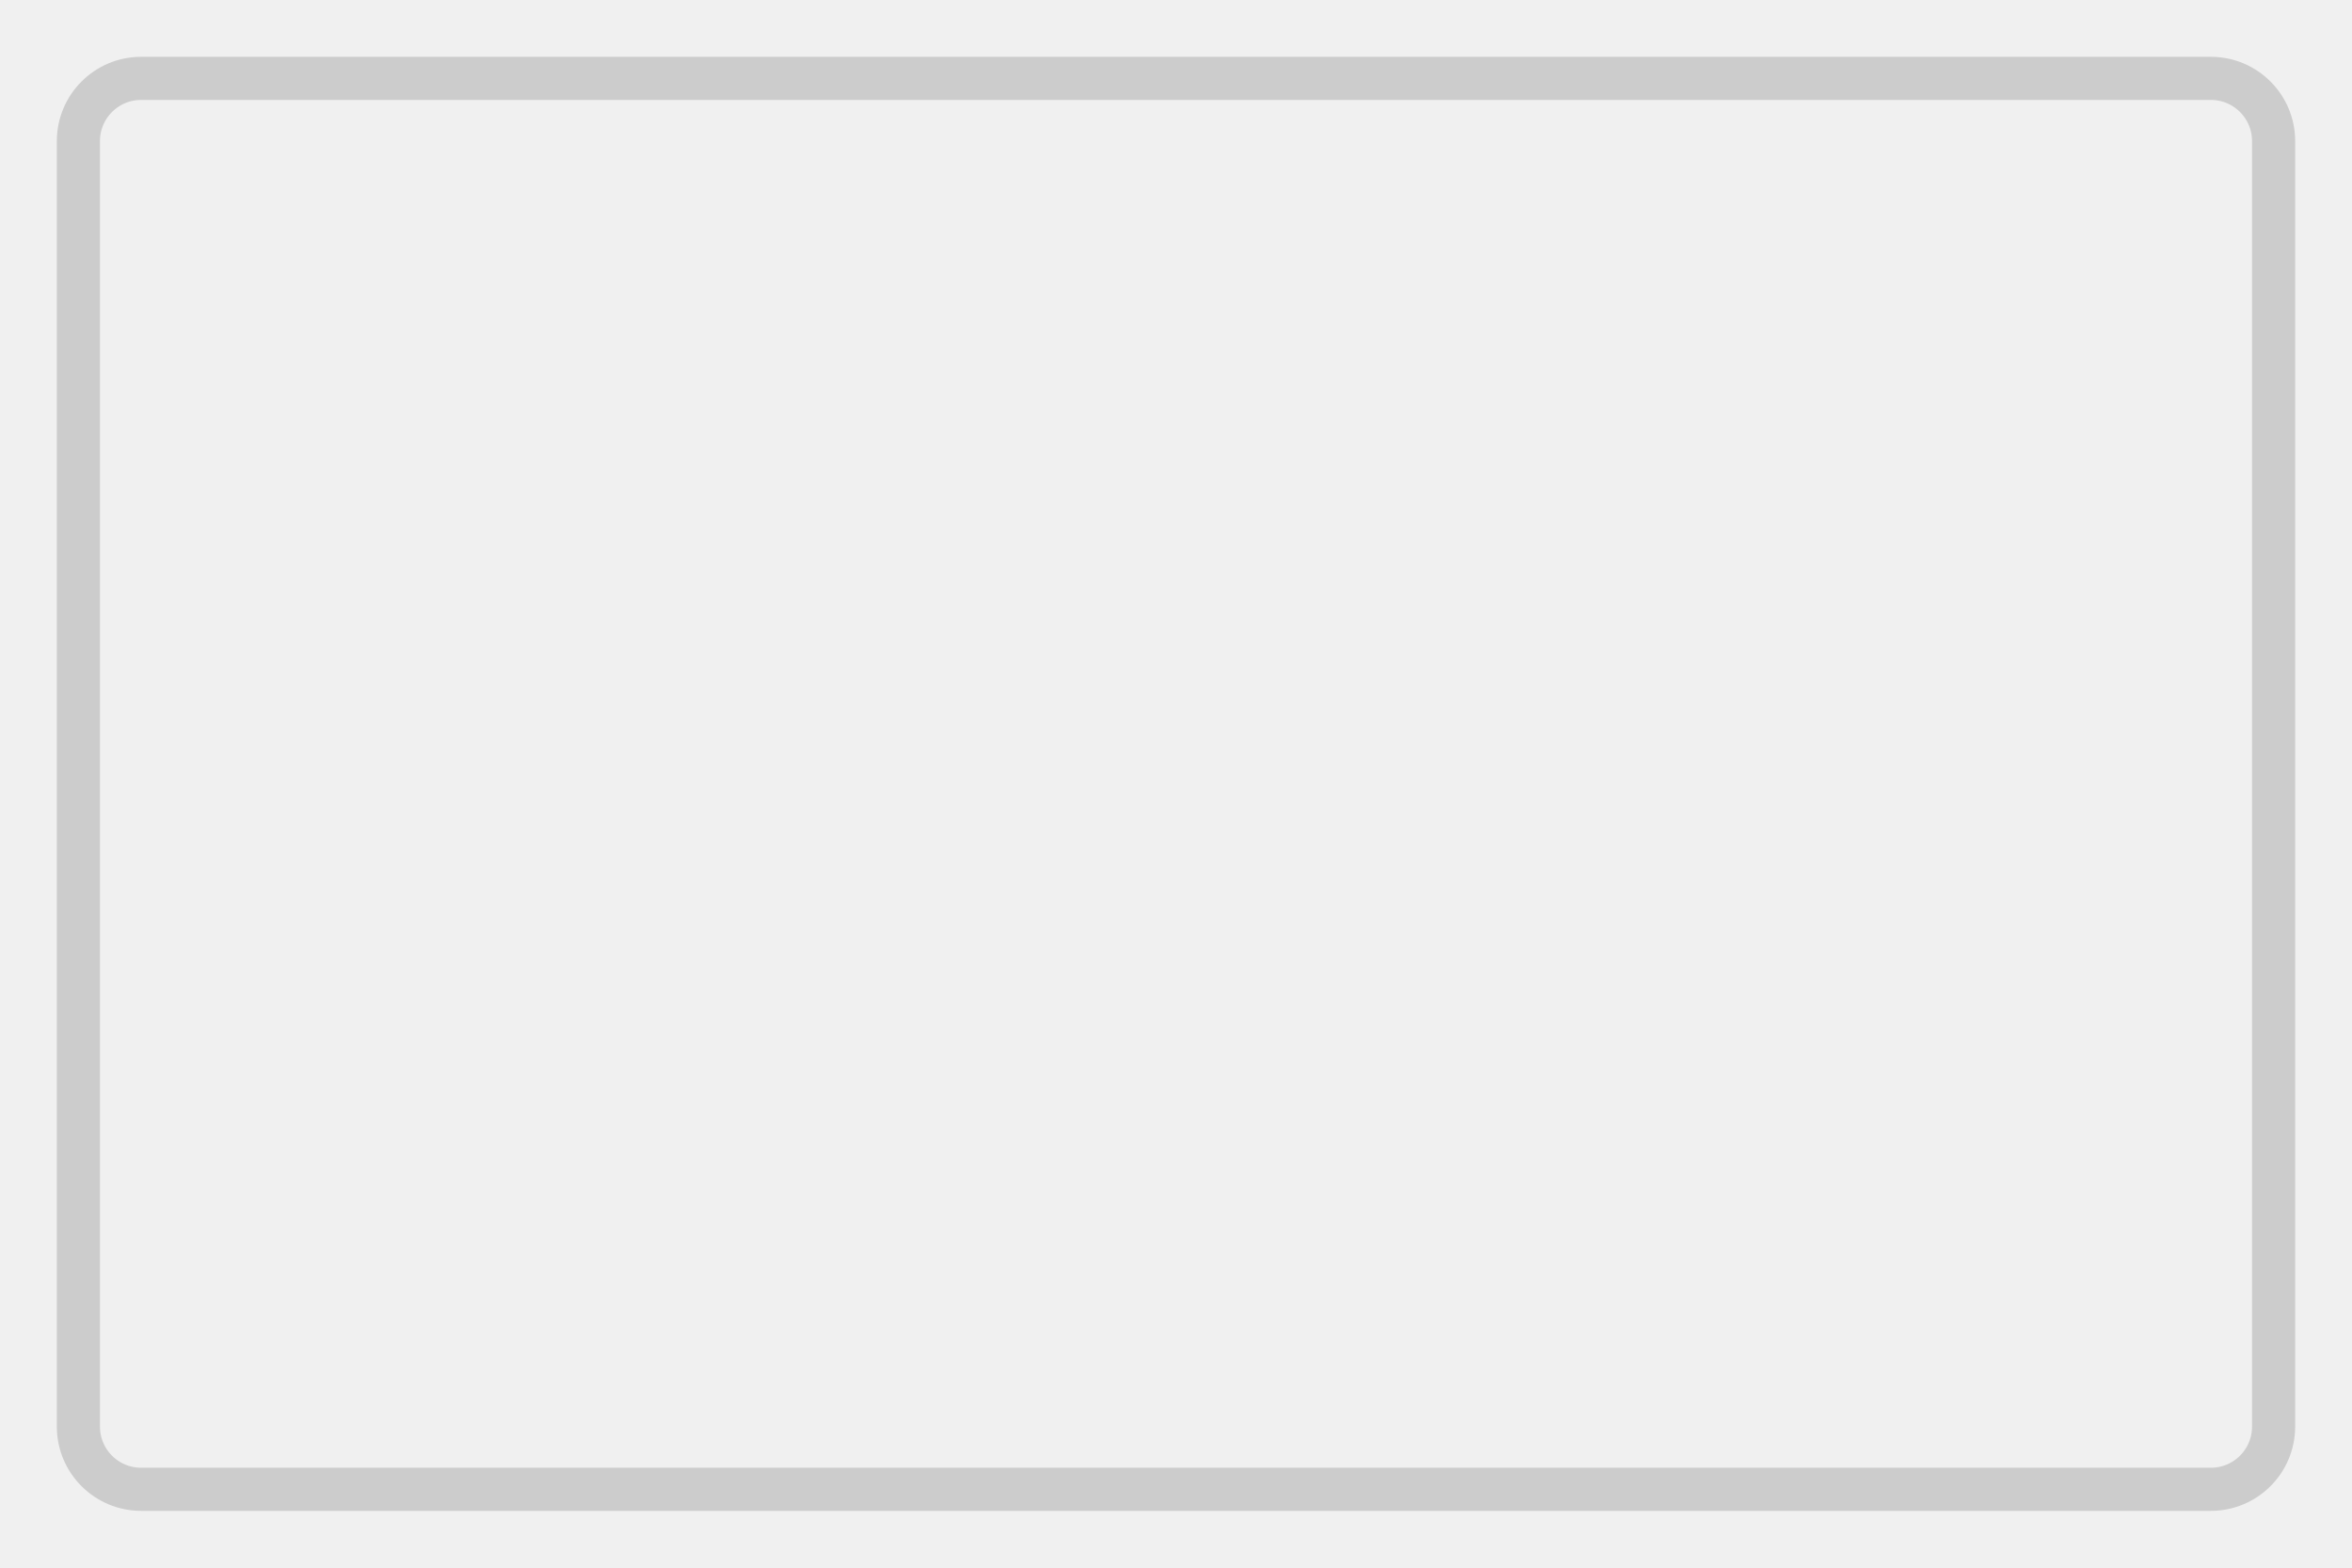
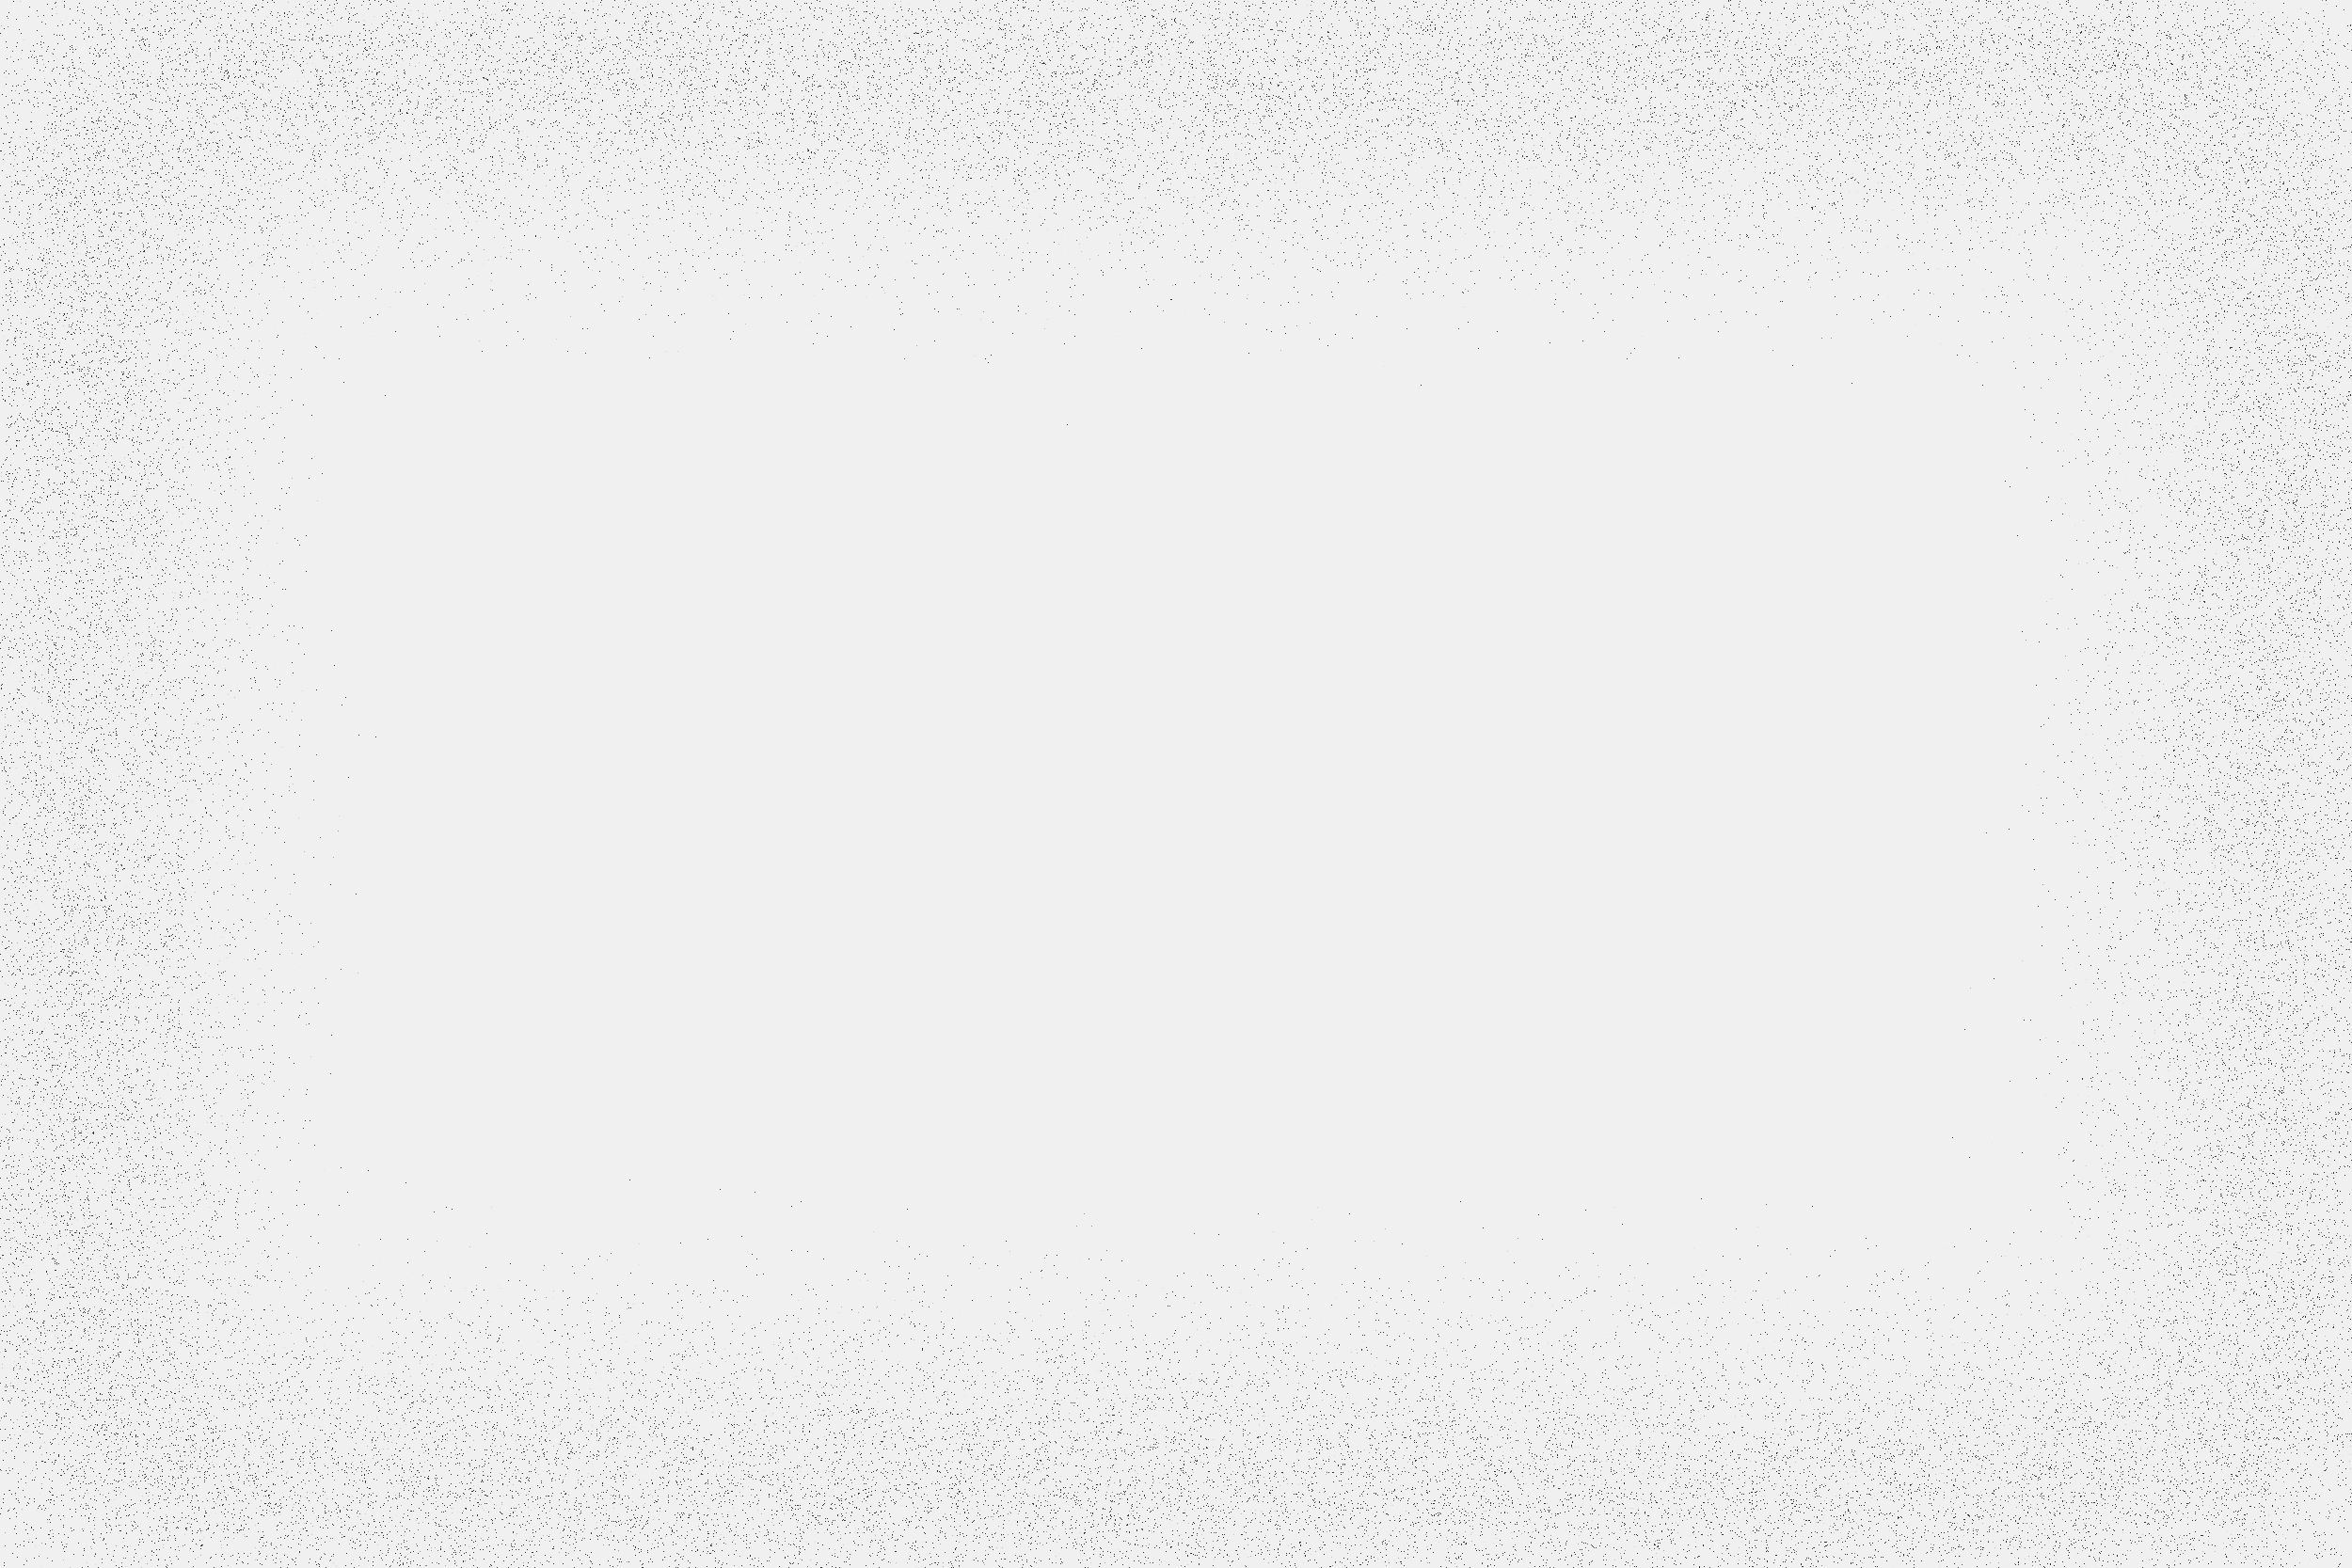
<svg xmlns="http://www.w3.org/2000/svg" width="300" height="200">
-   <rect x="10" y="10" width="280" height="180" rx="8" ry="8" fill="white" fill-opacity="0" stroke="#cccccc" stroke-width="5.5" />
+   <defs>
+     <filter id="lineArtWobble">
+       <feTurbulence type="fractalNoise" baseFrequency="11.52" numOctaves="99994" result="noise" />
+       <feDisplacementMap in="SourceGraphic" in2="noise" scale="99.5" xChannelSelector="R" yChannelSelector="G" />
+     </filter>
+   </defs>
+   <rect x="10" y="10" width="280" height="180" rx="8" ry="8" fill="none" stroke="#333333" stroke-width="1.2" stroke-linecap="round" stroke-dasharray="2.5 1.5" filter="url(#lineArtWobble)" />
</svg>
